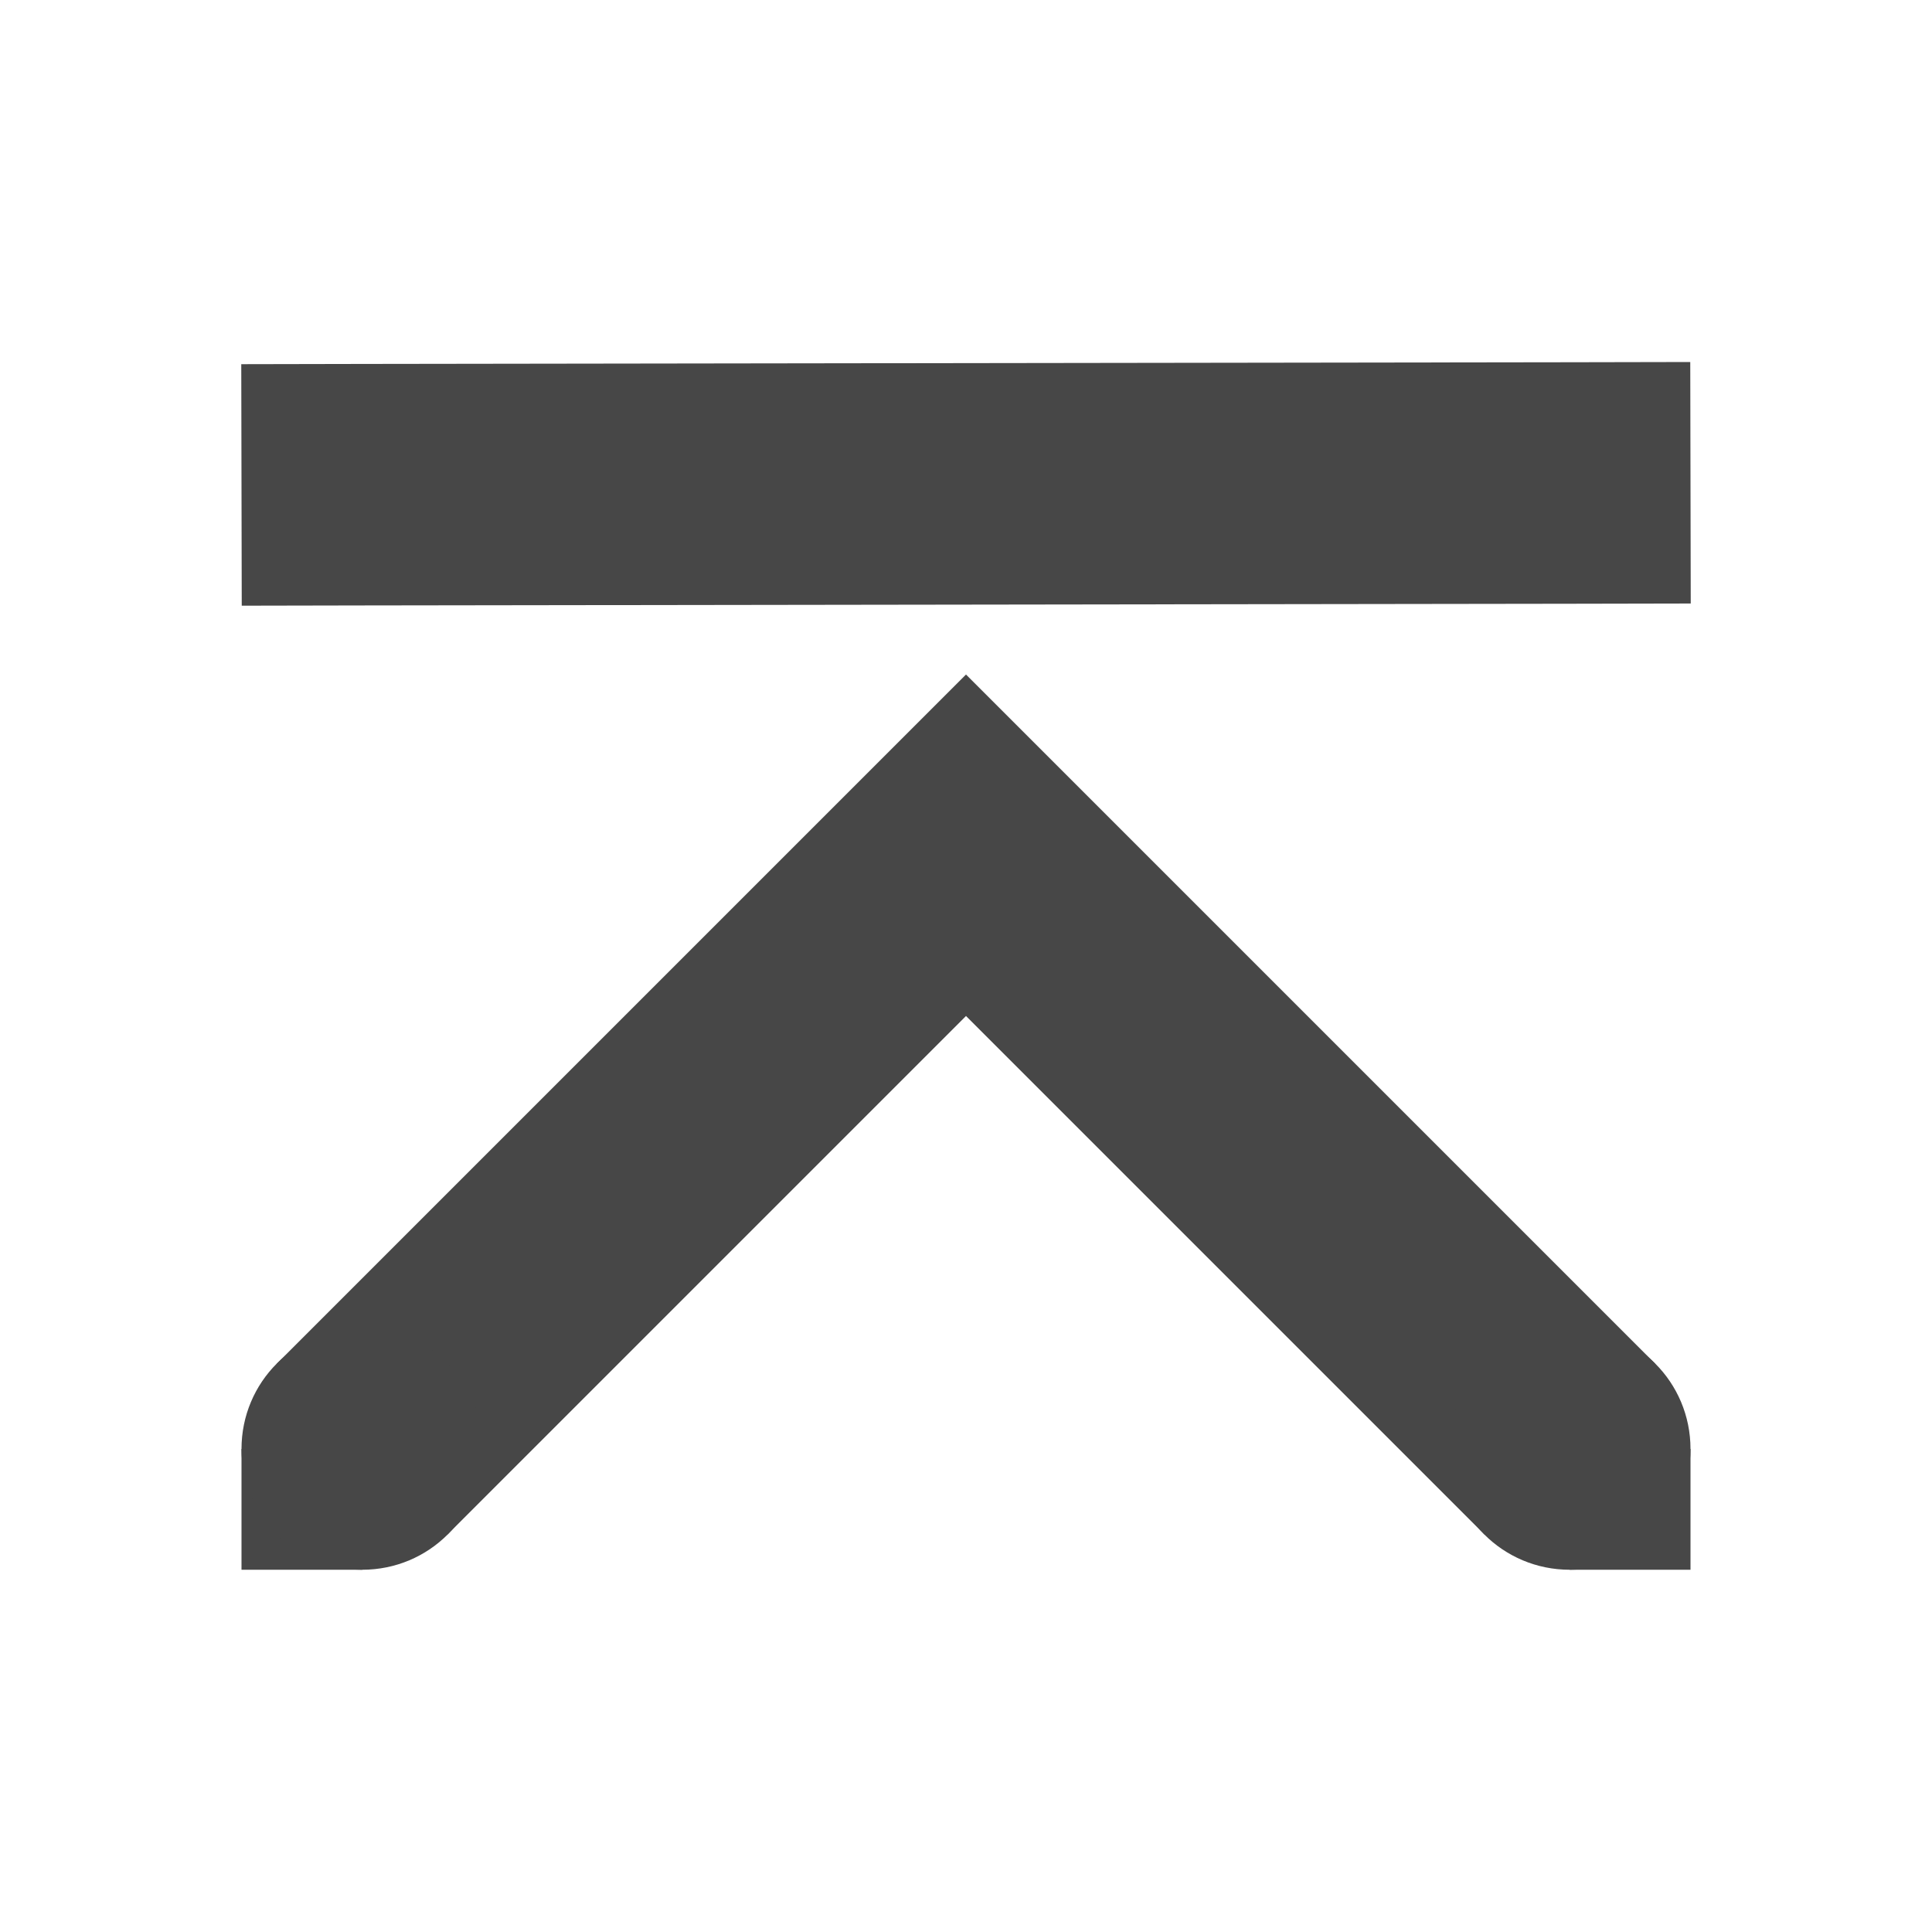
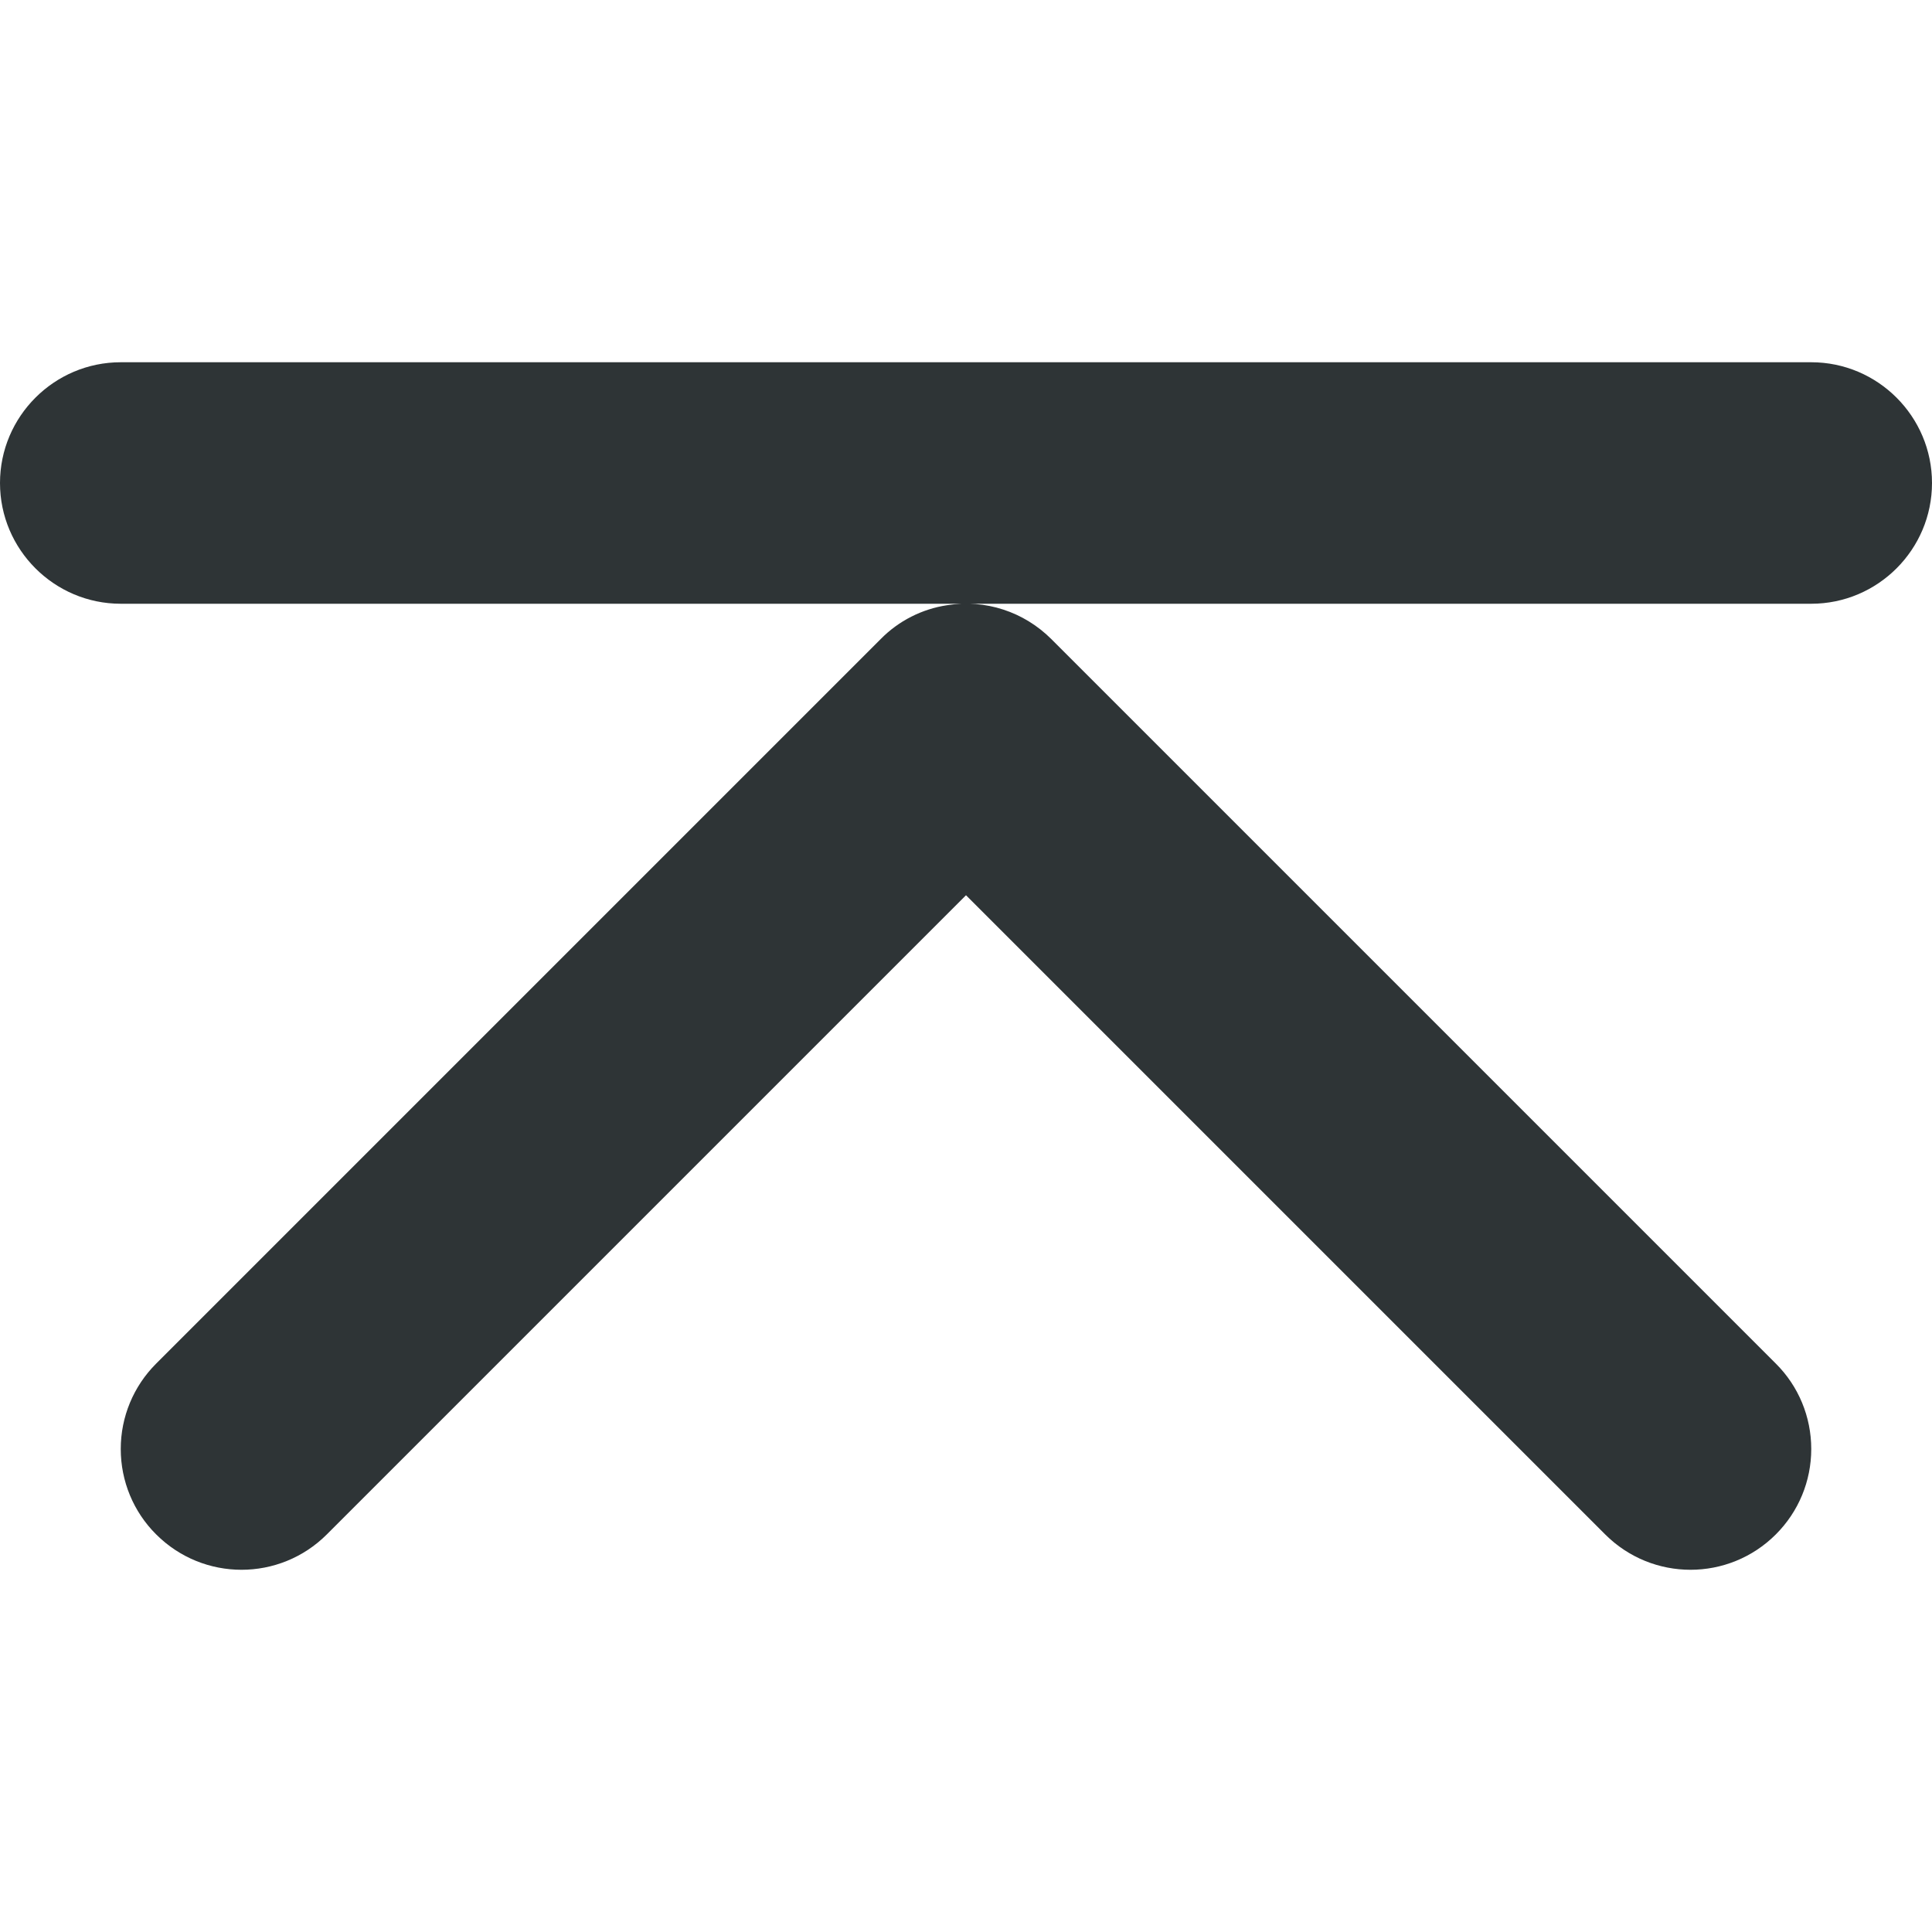
- <svg xmlns="http://www.w3.org/2000/svg" width="16" height="16">
-   <g color="#000" fill="#474747">
-     <path d="M8 5.586l-5.707 5.707 1.414 1.414L8 8.414l4.293 4.293 1.414-1.414zm5.998-2.588l-1 .002-10 .014-1 .002.004 2 1-.002 10-.014 1-.002z" style="line-height:normal;font-variant-ligatures:normal;font-variant-position:normal;font-variant-caps:normal;font-variant-numeric:normal;font-variant-alternates:normal;font-feature-settings:normal;text-indent:0;text-align:start;text-decoration-line:none;text-decoration-style:solid;text-decoration-color:#000;text-transform:none;text-orientation:mixed;shape-padding:0;isolation:auto;mix-blend-mode:normal;marker:none" font-weight="400" font-family="sans-serif" overflow="visible" />
-     <path d="M3 12v1H2v-1zm11 0v1h-1v-1z" style="marker:none" overflow="visible" />
-     <path d="M14 12c0 .554-.446 1-1 1s-1-.446-1-1 .446-1 1-1 1 .446 1 1zM4 12c0 .554-.446 1-1 1s-1-.446-1-1 .446-1 1-1 1 .446 1 1z" style="marker:none" overflow="visible" />
-   </g>
+ <svg xmlns="http://www.w3.org/2000/svg" height="16px" viewBox="0 0 16 16" width="16px">
+   <path d="m 1 3 c -0.551 0 -1 0.449 -1 1 s 0.449 1 1 1 h 14 c 0.551 0 1 -0.449 1 -1 s -0.449 -1 -1 -1 z m 6.844 2.012 c -0.207 0.031 -0.402 0.129 -0.551 0.281 l -6 6 c -0.188 0.188 -0.293 0.441 -0.293 0.707 s 0.105 0.52 0.293 0.707 c 0.391 0.391 1.023 0.391 1.414 0 l 5.293 -5.293 l 5.293 5.293 c 0.391 0.391 1.023 0.391 1.414 0 c 0.188 -0.188 0.293 -0.441 0.293 -0.707 s -0.105 -0.52 -0.293 -0.707 l -6 -6 c -0.227 -0.227 -0.547 -0.332 -0.863 -0.281 z m 0 0" fill="#2e3436" />
</svg>
